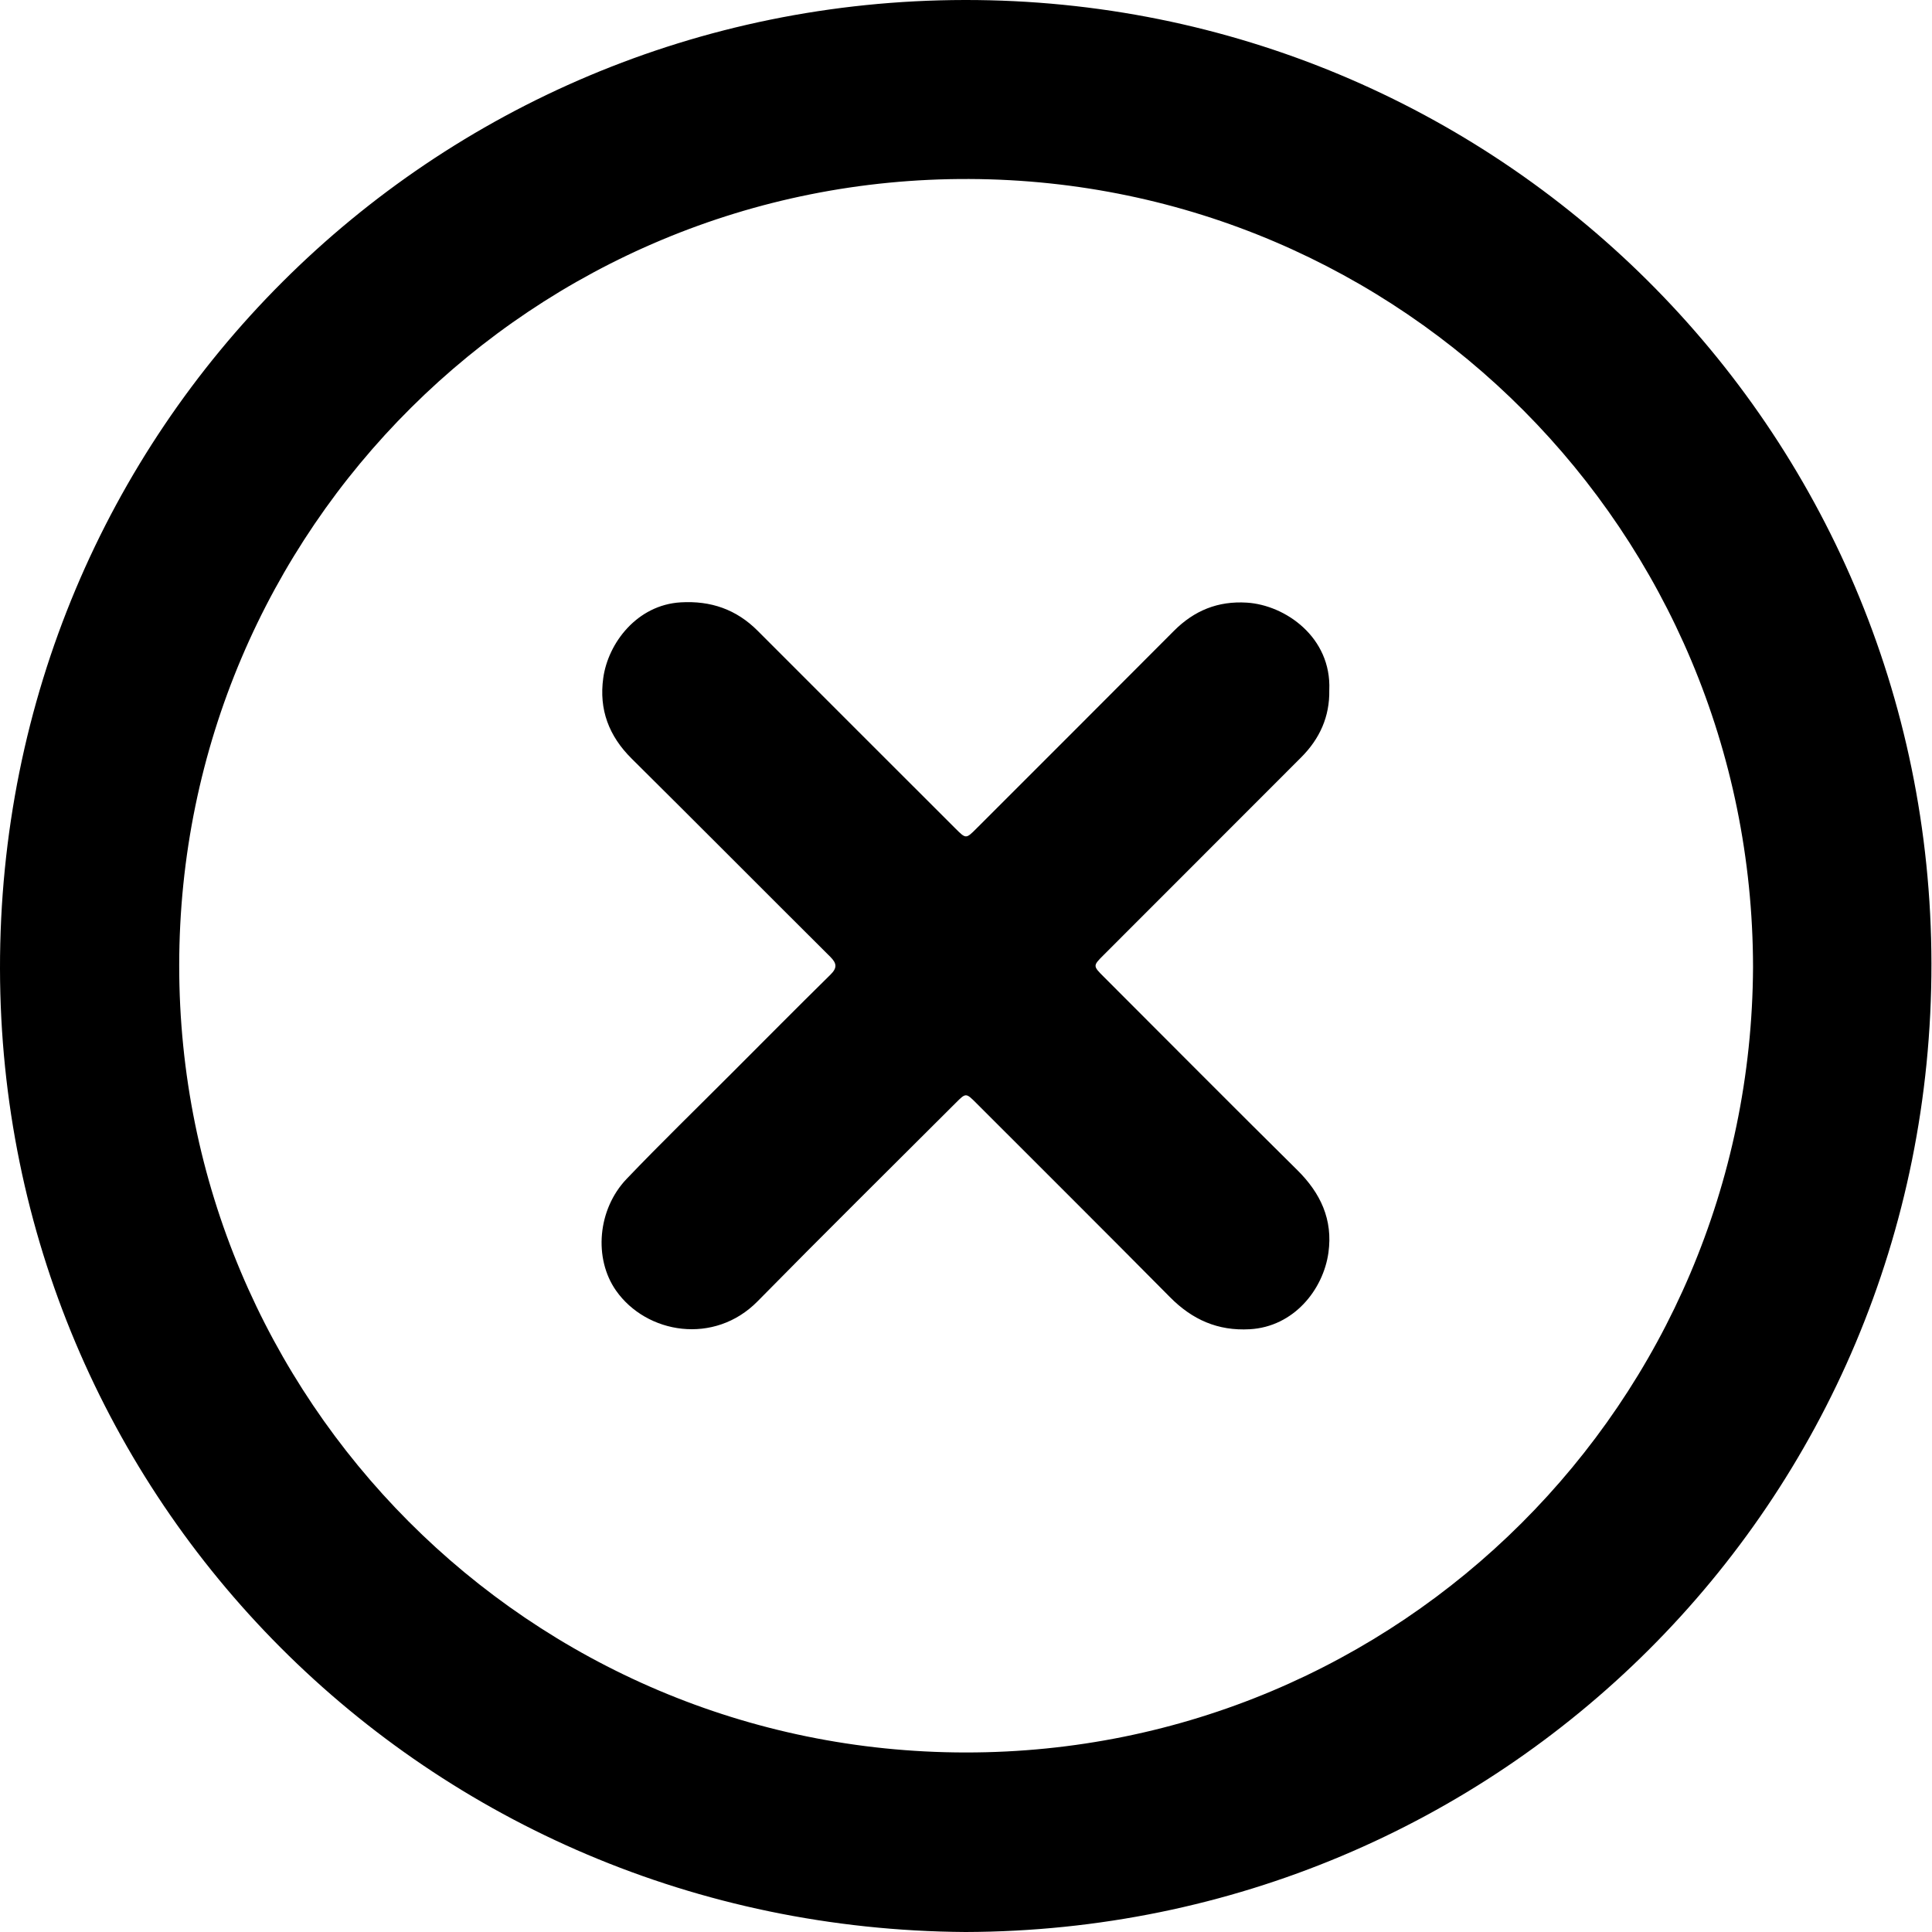
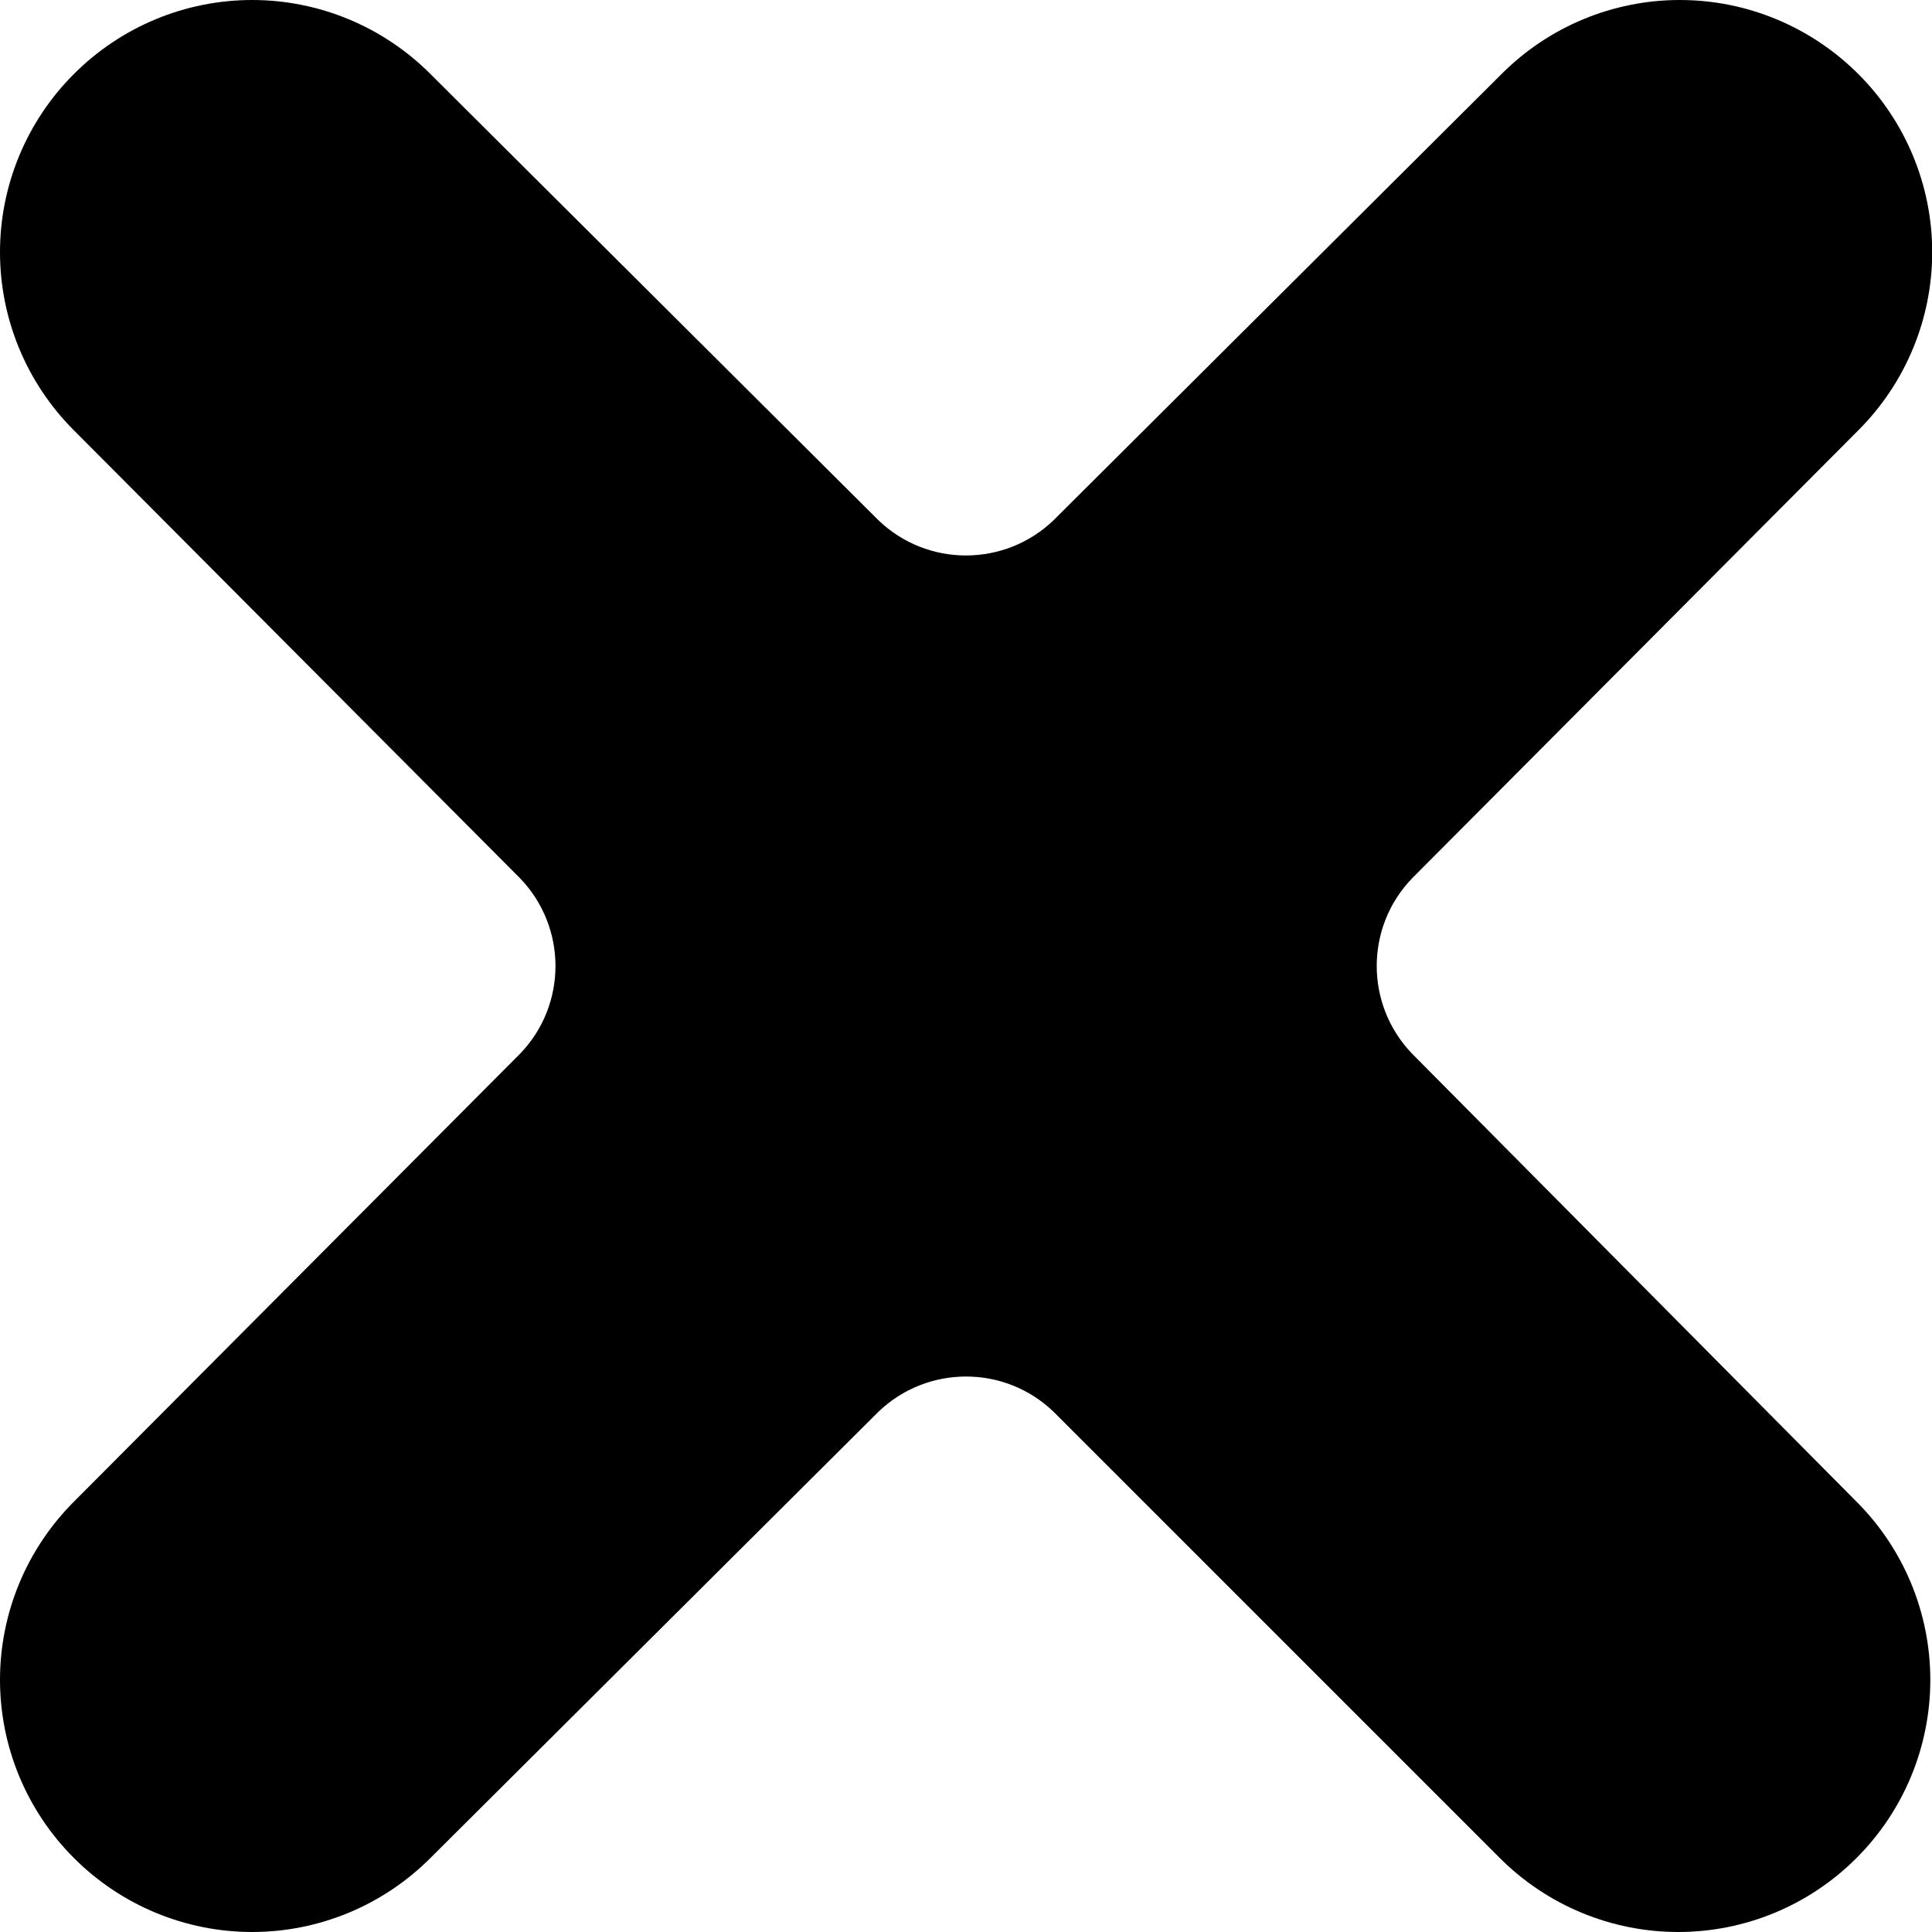
- <svg xmlns="http://www.w3.org/2000/svg" version="1.1" id="Calque_1" x="0px" y="0px" viewBox="0 0 481.77 481.91" style="enable-background:new 0 0 481.77 481.91;" xml:space="preserve">
+ <svg xmlns="http://www.w3.org/2000/svg" version="1.1" viewBox="0 0 195.14 195.14">
  <g>
-     <path d="M240.82,481.91C106.33,481.04,0.2,373.83,0,241.67C-0.2,106.82,107.83,0.2,240.59,0   c132.88-0.2,241.02,106.69,241.18,240.33C481.93,375.15,373.81,481.56,240.82,481.91z M437.27,241.22   C437.14,132.73,350,45.1,241.8,44.65C133.16,44.19,44.74,131.87,44.7,240.8c-0.04,108.28,87.35,196.27,196.18,196.33   C349.23,437.2,436.77,349.84,437.27,241.22z" />
-     <path d="M331.57,172.15c0.12,6.62-2.39,12.14-7.02,16.77c-16.42,16.43-32.84,32.86-49.26,49.29c-2.7,2.7-2.7,2.71,0.05,5.46   c16.07,16.07,32.08,32.21,48.24,48.18c5.83,5.76,8.92,12.36,7.78,20.6c-1.29,9.25-8.66,18.5-19.63,19.11   c-7.97,0.45-14.34-2.39-19.88-7.99c-16.05-16.21-32.22-32.3-48.35-48.44c-2.56-2.56-2.59-2.55-5.1-0.03   c-16.49,16.48-33.08,32.86-49.42,49.48c-10.8,10.99-27.72,8.16-35.32-2.66c-5.6-7.98-4.64-20.24,2.65-27.87   c8.57-8.96,17.48-17.61,26.24-26.39c8.18-8.19,16.33-16.41,24.58-24.53c1.73-1.7,1.63-2.82-0.05-4.49   c-16.53-16.44-32.96-32.99-49.51-49.4c-5.68-5.63-8.19-12.21-7.1-20.1c1.21-8.78,8.46-18.24,19.29-18.89   c7.52-0.45,13.89,1.74,19.23,7.09c16.41,16.44,32.85,32.85,49.28,49.27c2.67,2.67,2.67,2.67,5.28,0.06   c16.42-16.43,32.87-32.83,49.26-49.3c5.06-5.08,10.98-7.5,18.2-7.05C320.6,150.92,332.15,158.96,331.57,172.15z" />
+     <g id="Calque_3">
+       <g id="Croix">
+         <g id="Croix-2" data-name="Croix">
+           <path class="cls-1" d="M151.67,7.47l-45.23,45.05c-4.95,4.78-12.8,4.78-17.74,0L43.47,7.47C38.7,2.69,32.22,0,25.47,0S12.24,2.69,7.47,7.47C2.69,12.24,0,18.72,0,25.47s2.69,13.23,7.47,18l45.05,45.23c4.78,4.95,4.78,12.8,0,17.74L7.47,151.67C2.69,156.45,0,162.92,0,169.67s2.69,13.23,7.47,18c4.77,4.78,11.25,7.47,18,7.47s13.23-2.69,18-7.47l45.23-45.05c4.95-4.78,12.8-4.78,17.74,0l45.06,45.06h0c4.77,4.77,11.25,7.46,18.01,7.46s13.23-2.69,18-7.47c4.78-4.77,7.46-11.25,7.46-18s-2.68-13.23-7.46-18l-44.87-45.23c-4.78-4.95-4.78-12.8,0-17.74l45.05-45.23c4.78-4.77,7.47-11.25,7.47-18s-2.69-13.23-7.47-18C182.9,2.69,176.43,0,169.67,0s-13.23,2.69-18,7.47h0Z" />
+         </g>
+       </g>
+     </g>
  </g>
</svg>
